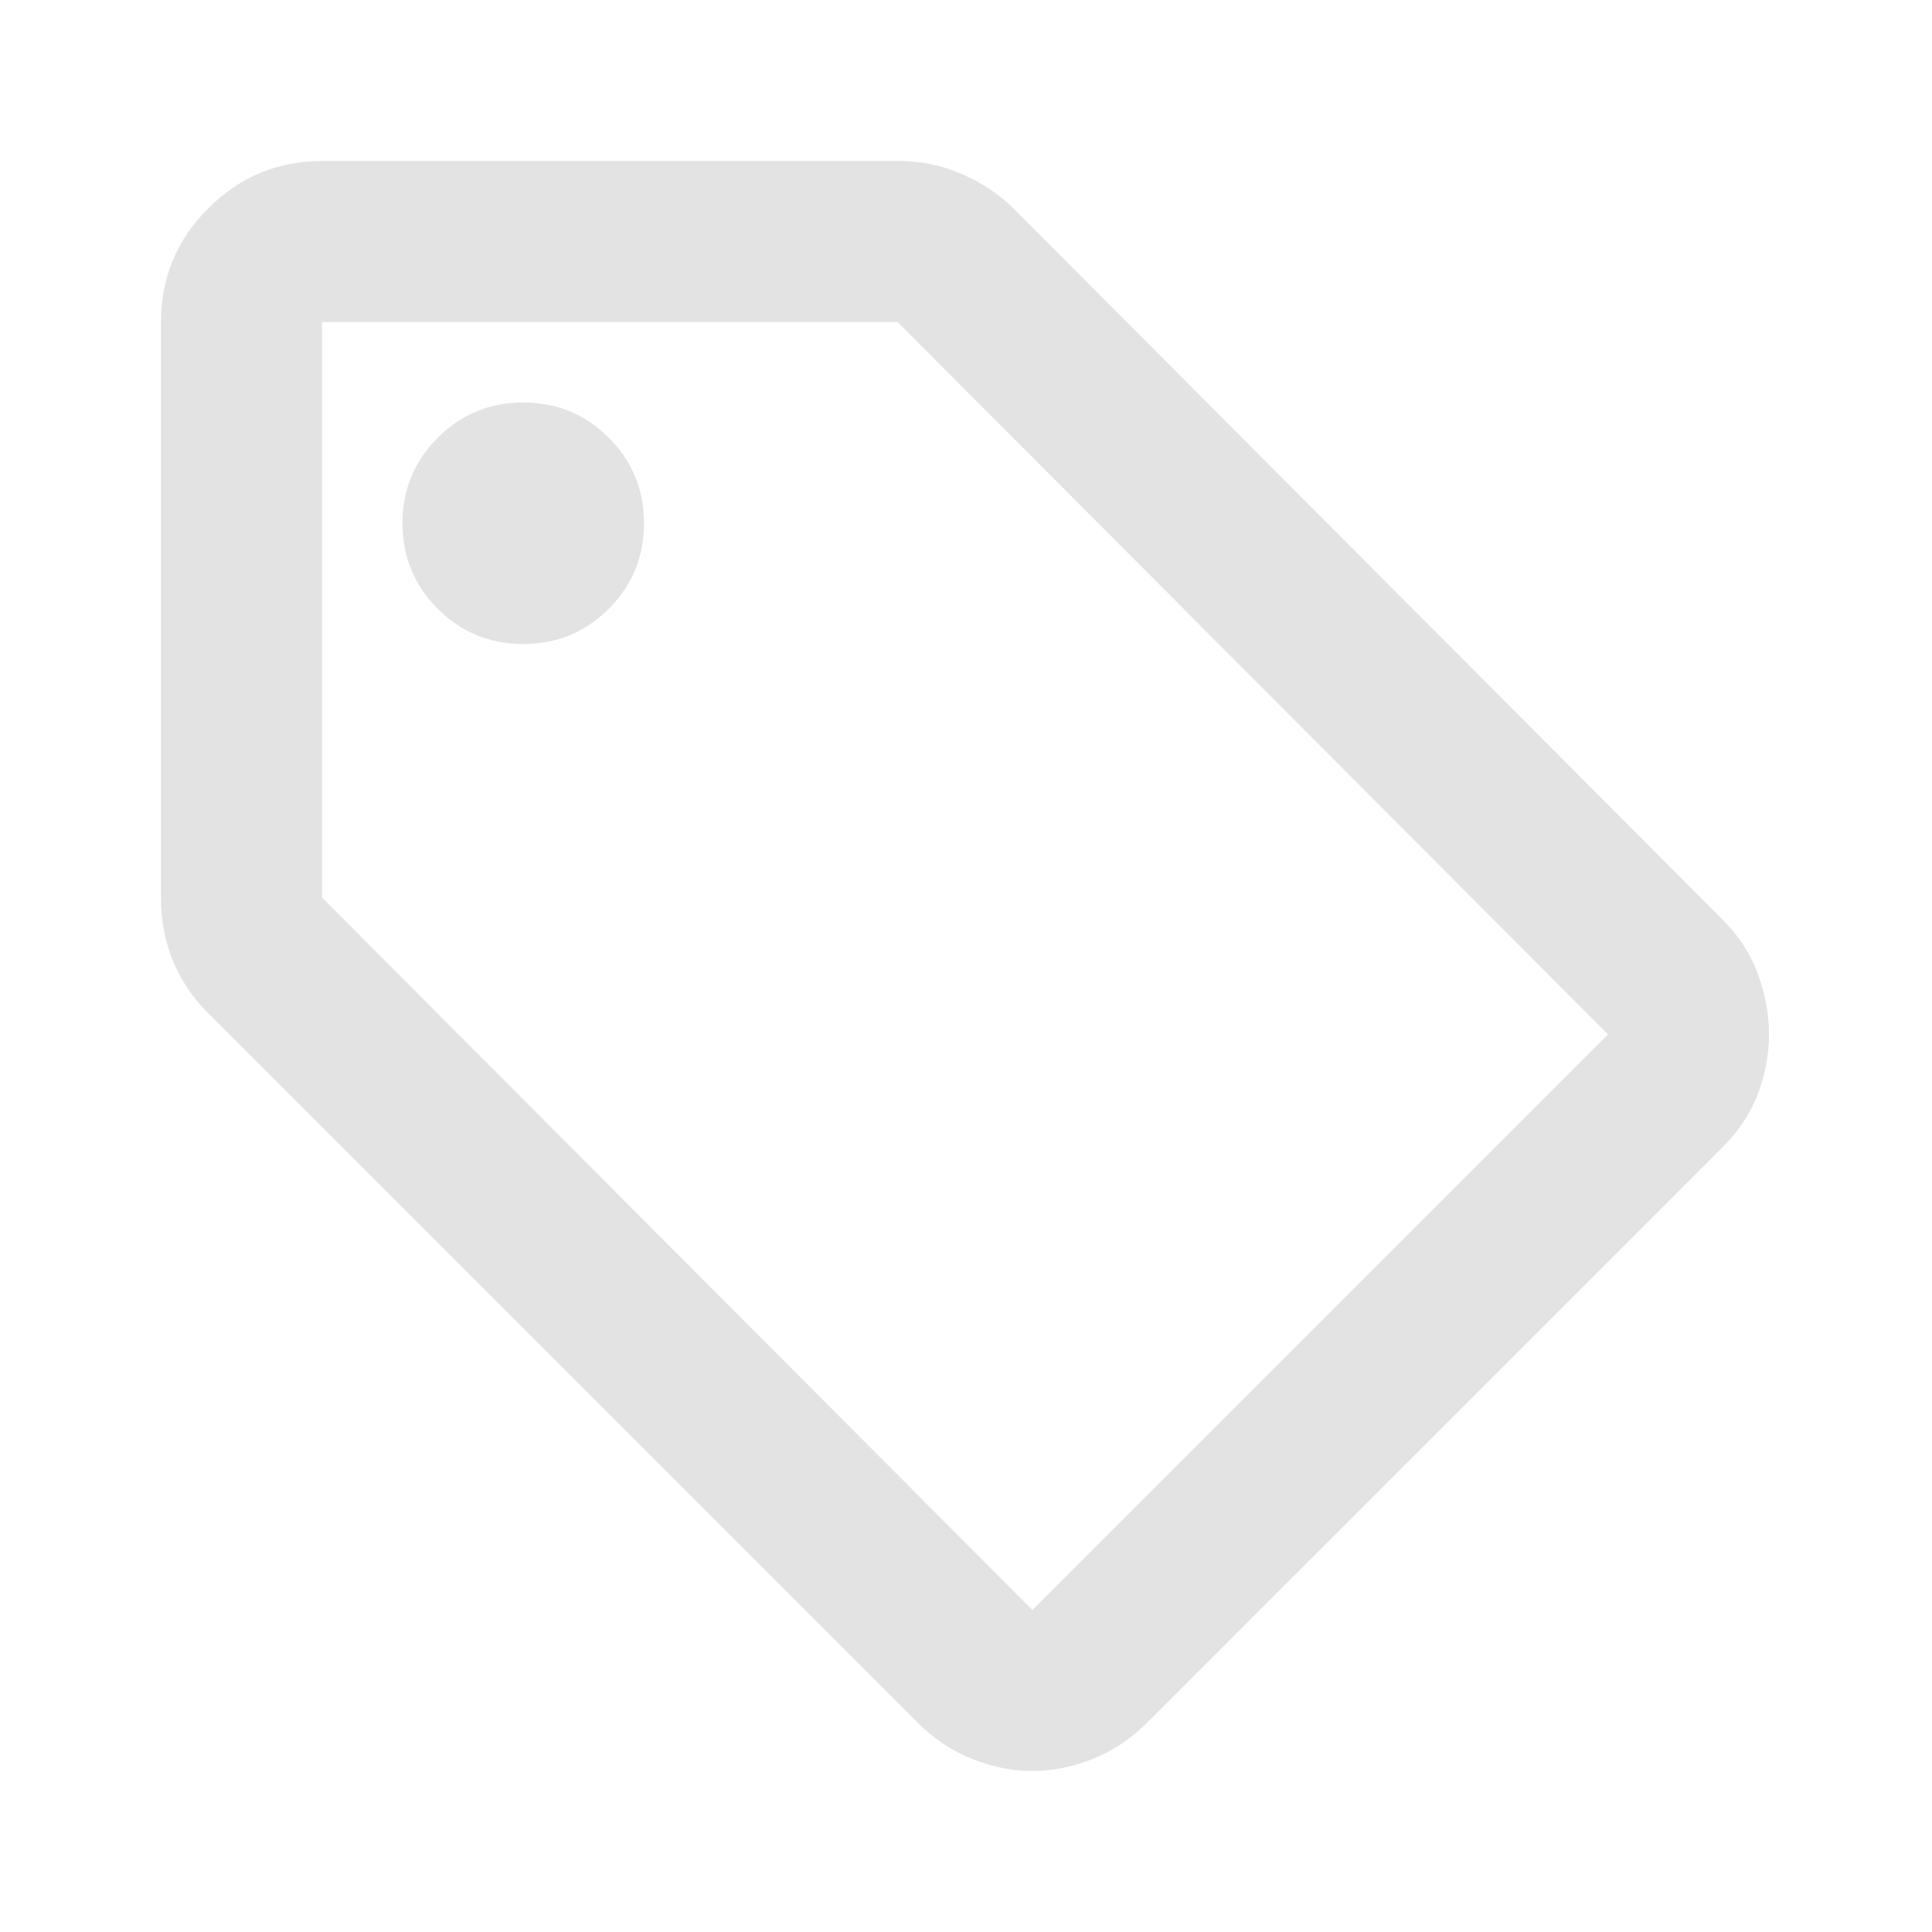
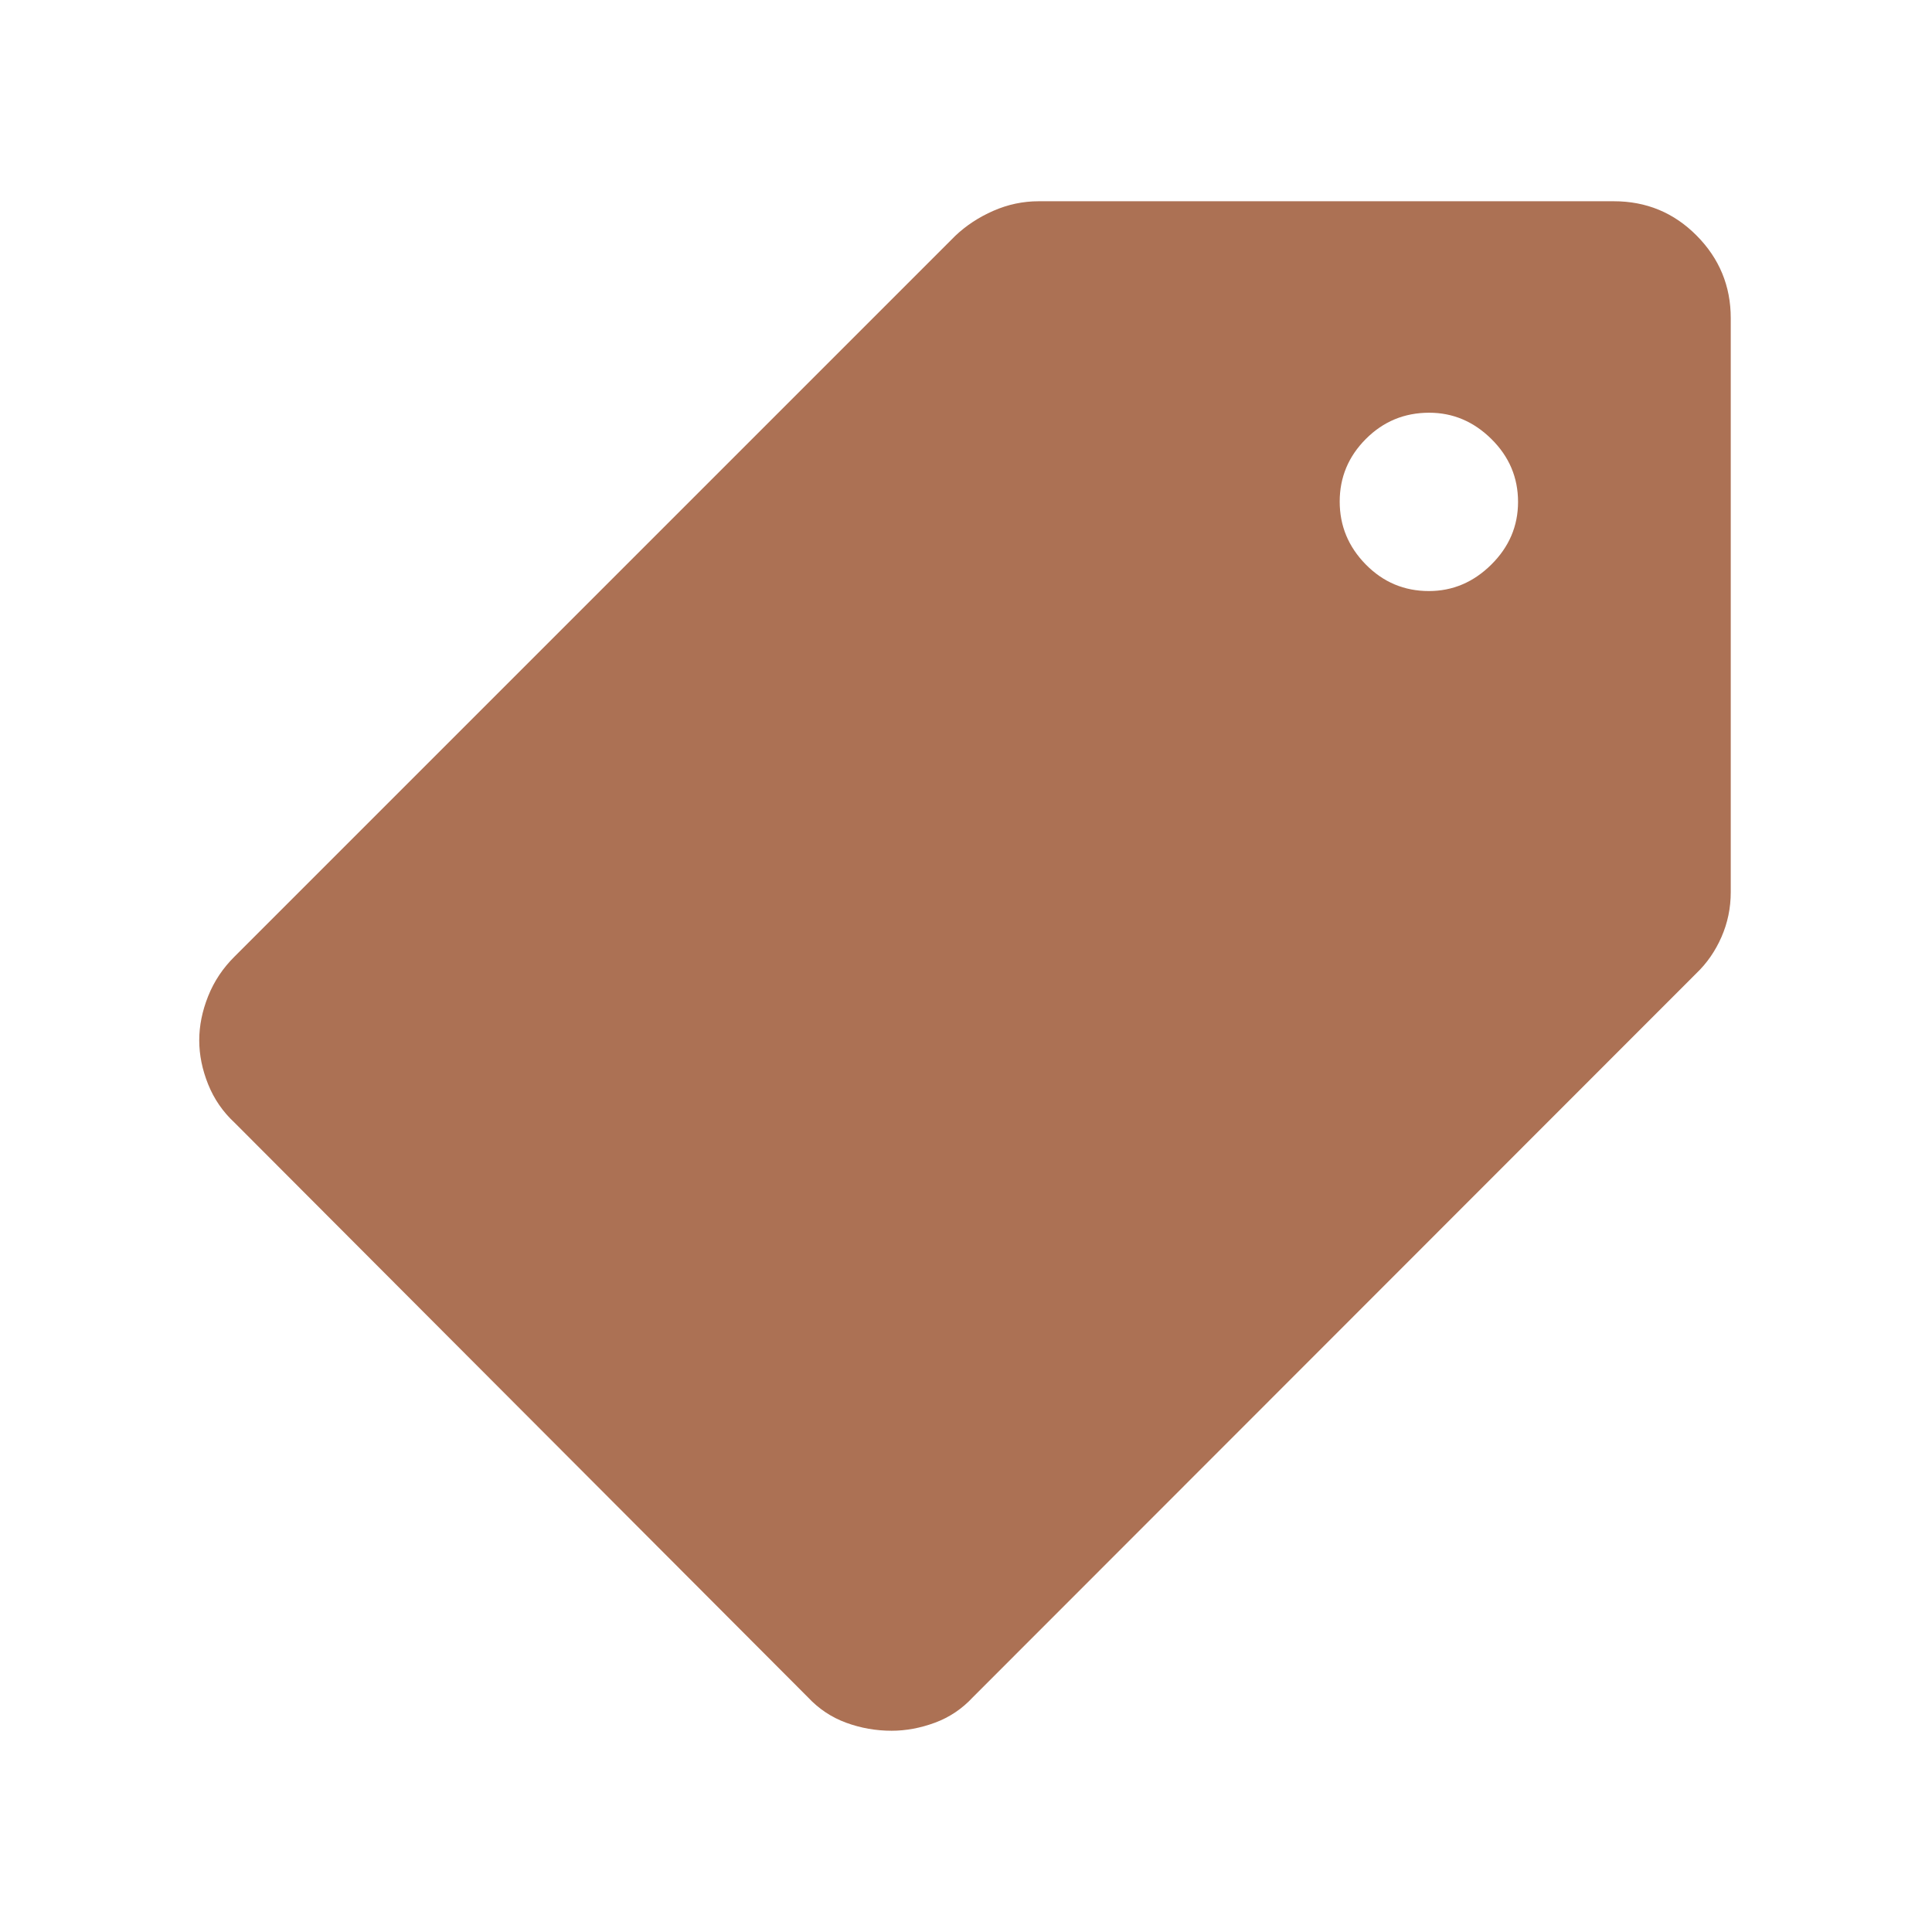
- <svg xmlns="http://www.w3.org/2000/svg" height="24px" viewBox="0 -960 960 960" width="24px" fill="#e3e3e3">
-   <path d="M856-390 570-104q-12 12-27 18t-30 6q-15 0-30-6t-27-18L103-457q-11-11-17-25.5T80-513v-287q0-33 23.5-56.5T160-880h287q16 0 31 6.5t26 17.5l352 353q12 12 17.5 27t5.5 30q0 15-5.5 29.5T856-390ZM513-160l286-286-353-354H160v286l353 354ZM260-640q25 0 42.5-17.5T320-700q0-25-17.5-42.5T260-760q-25 0-42.5 17.5T200-700q0 25 17.5 42.5T260-640Zm220 160Z" />
+ <svg xmlns="http://www.w3.org/2000/svg" height="48px" viewBox="0 -960 960 960" width="48px" fill="rgb(160 92 59 / .87)">
+   <path d="M443.02-100q-11.71 0-22.61-4-10.89-4-18.95-12.62L116.62-402.08q-8.77-8.11-13.19-19.12Q99-432.22 99-443.07q0-10.85 4.43-21.94 4.42-11.09 13.19-19.76l358-358q8.11-7.71 18.96-12.47 10.85-4.76 22.5-4.76h285.84q24.23 0 41.16 17.09Q860-825.83 860-801.92v285.23q0 11.78-4.62 22.31-4.61 10.53-12.61 18.15L483.38-116.62q-8 8.62-18.82 12.62-10.83 4-21.54 4ZM710-666.31q17.76 0 31.03-13.16 13.28-13.16 13.28-31.14 0-18.15-13.23-31.23-13.23-13.08-30.92-13.08-18.47 0-31.47 13.03-13 13.04-13 31.12 0 18.08 12.97 31.27 12.97 13.19 31.34 13.19Z" />
</svg>
